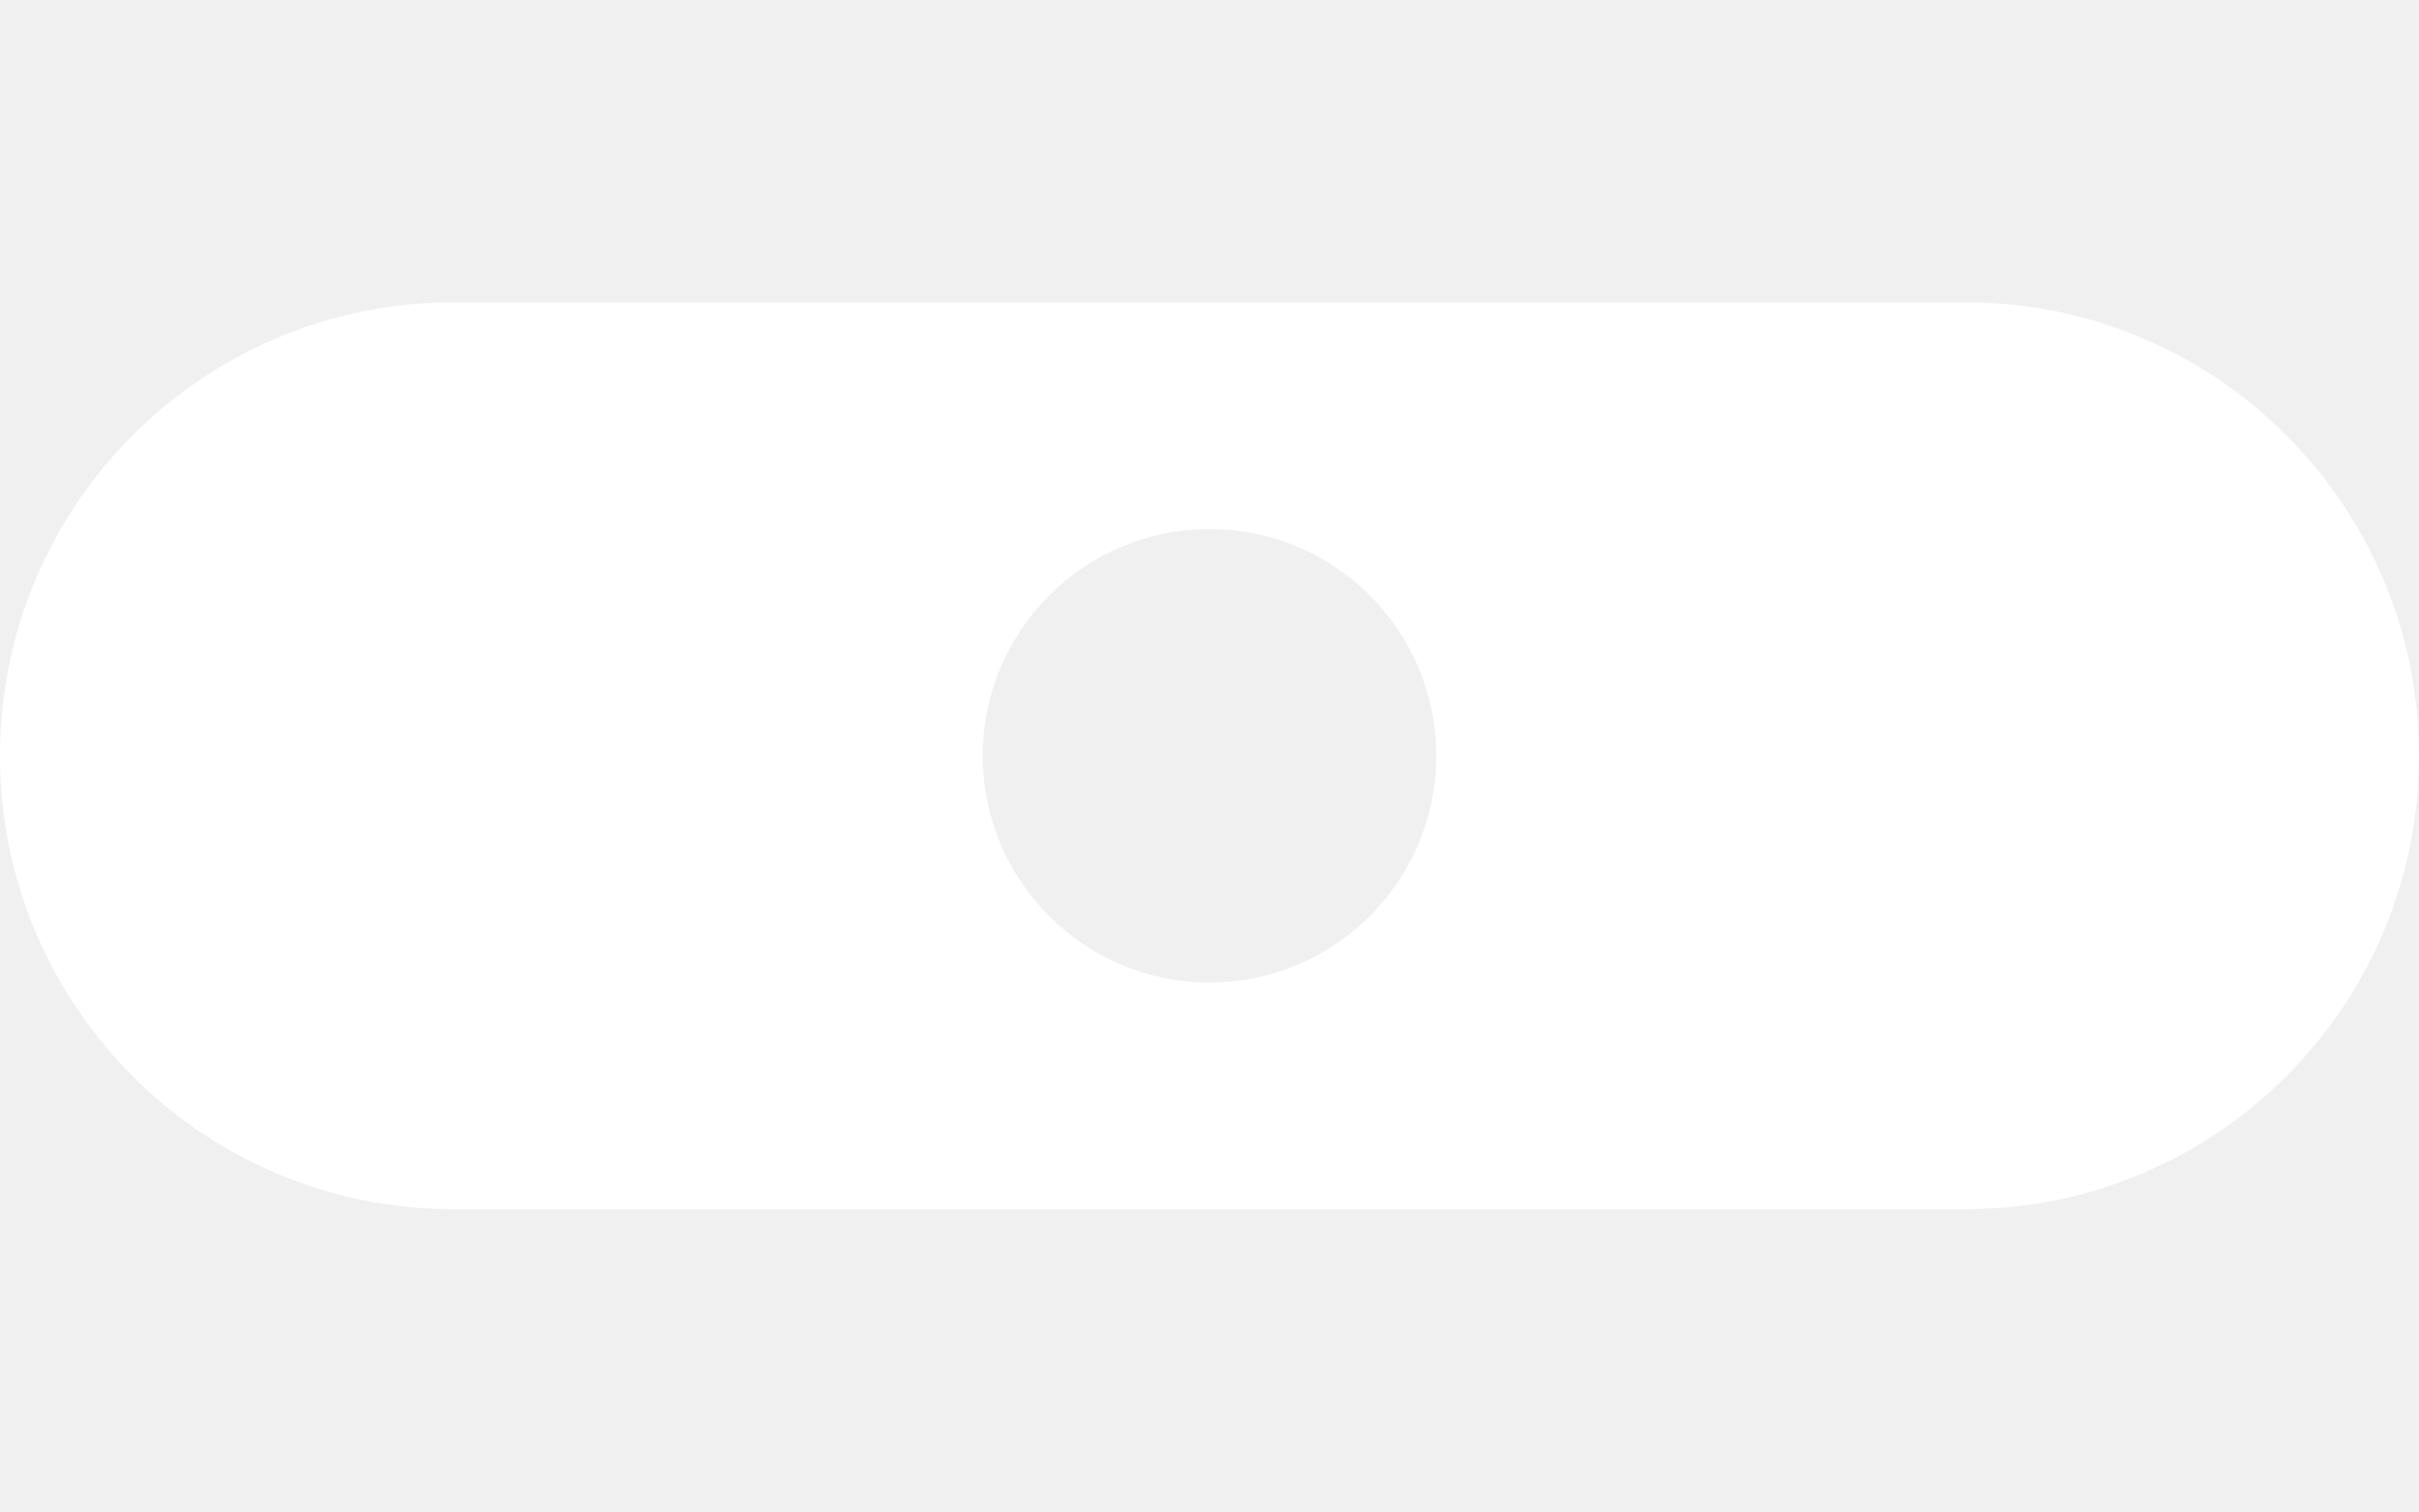
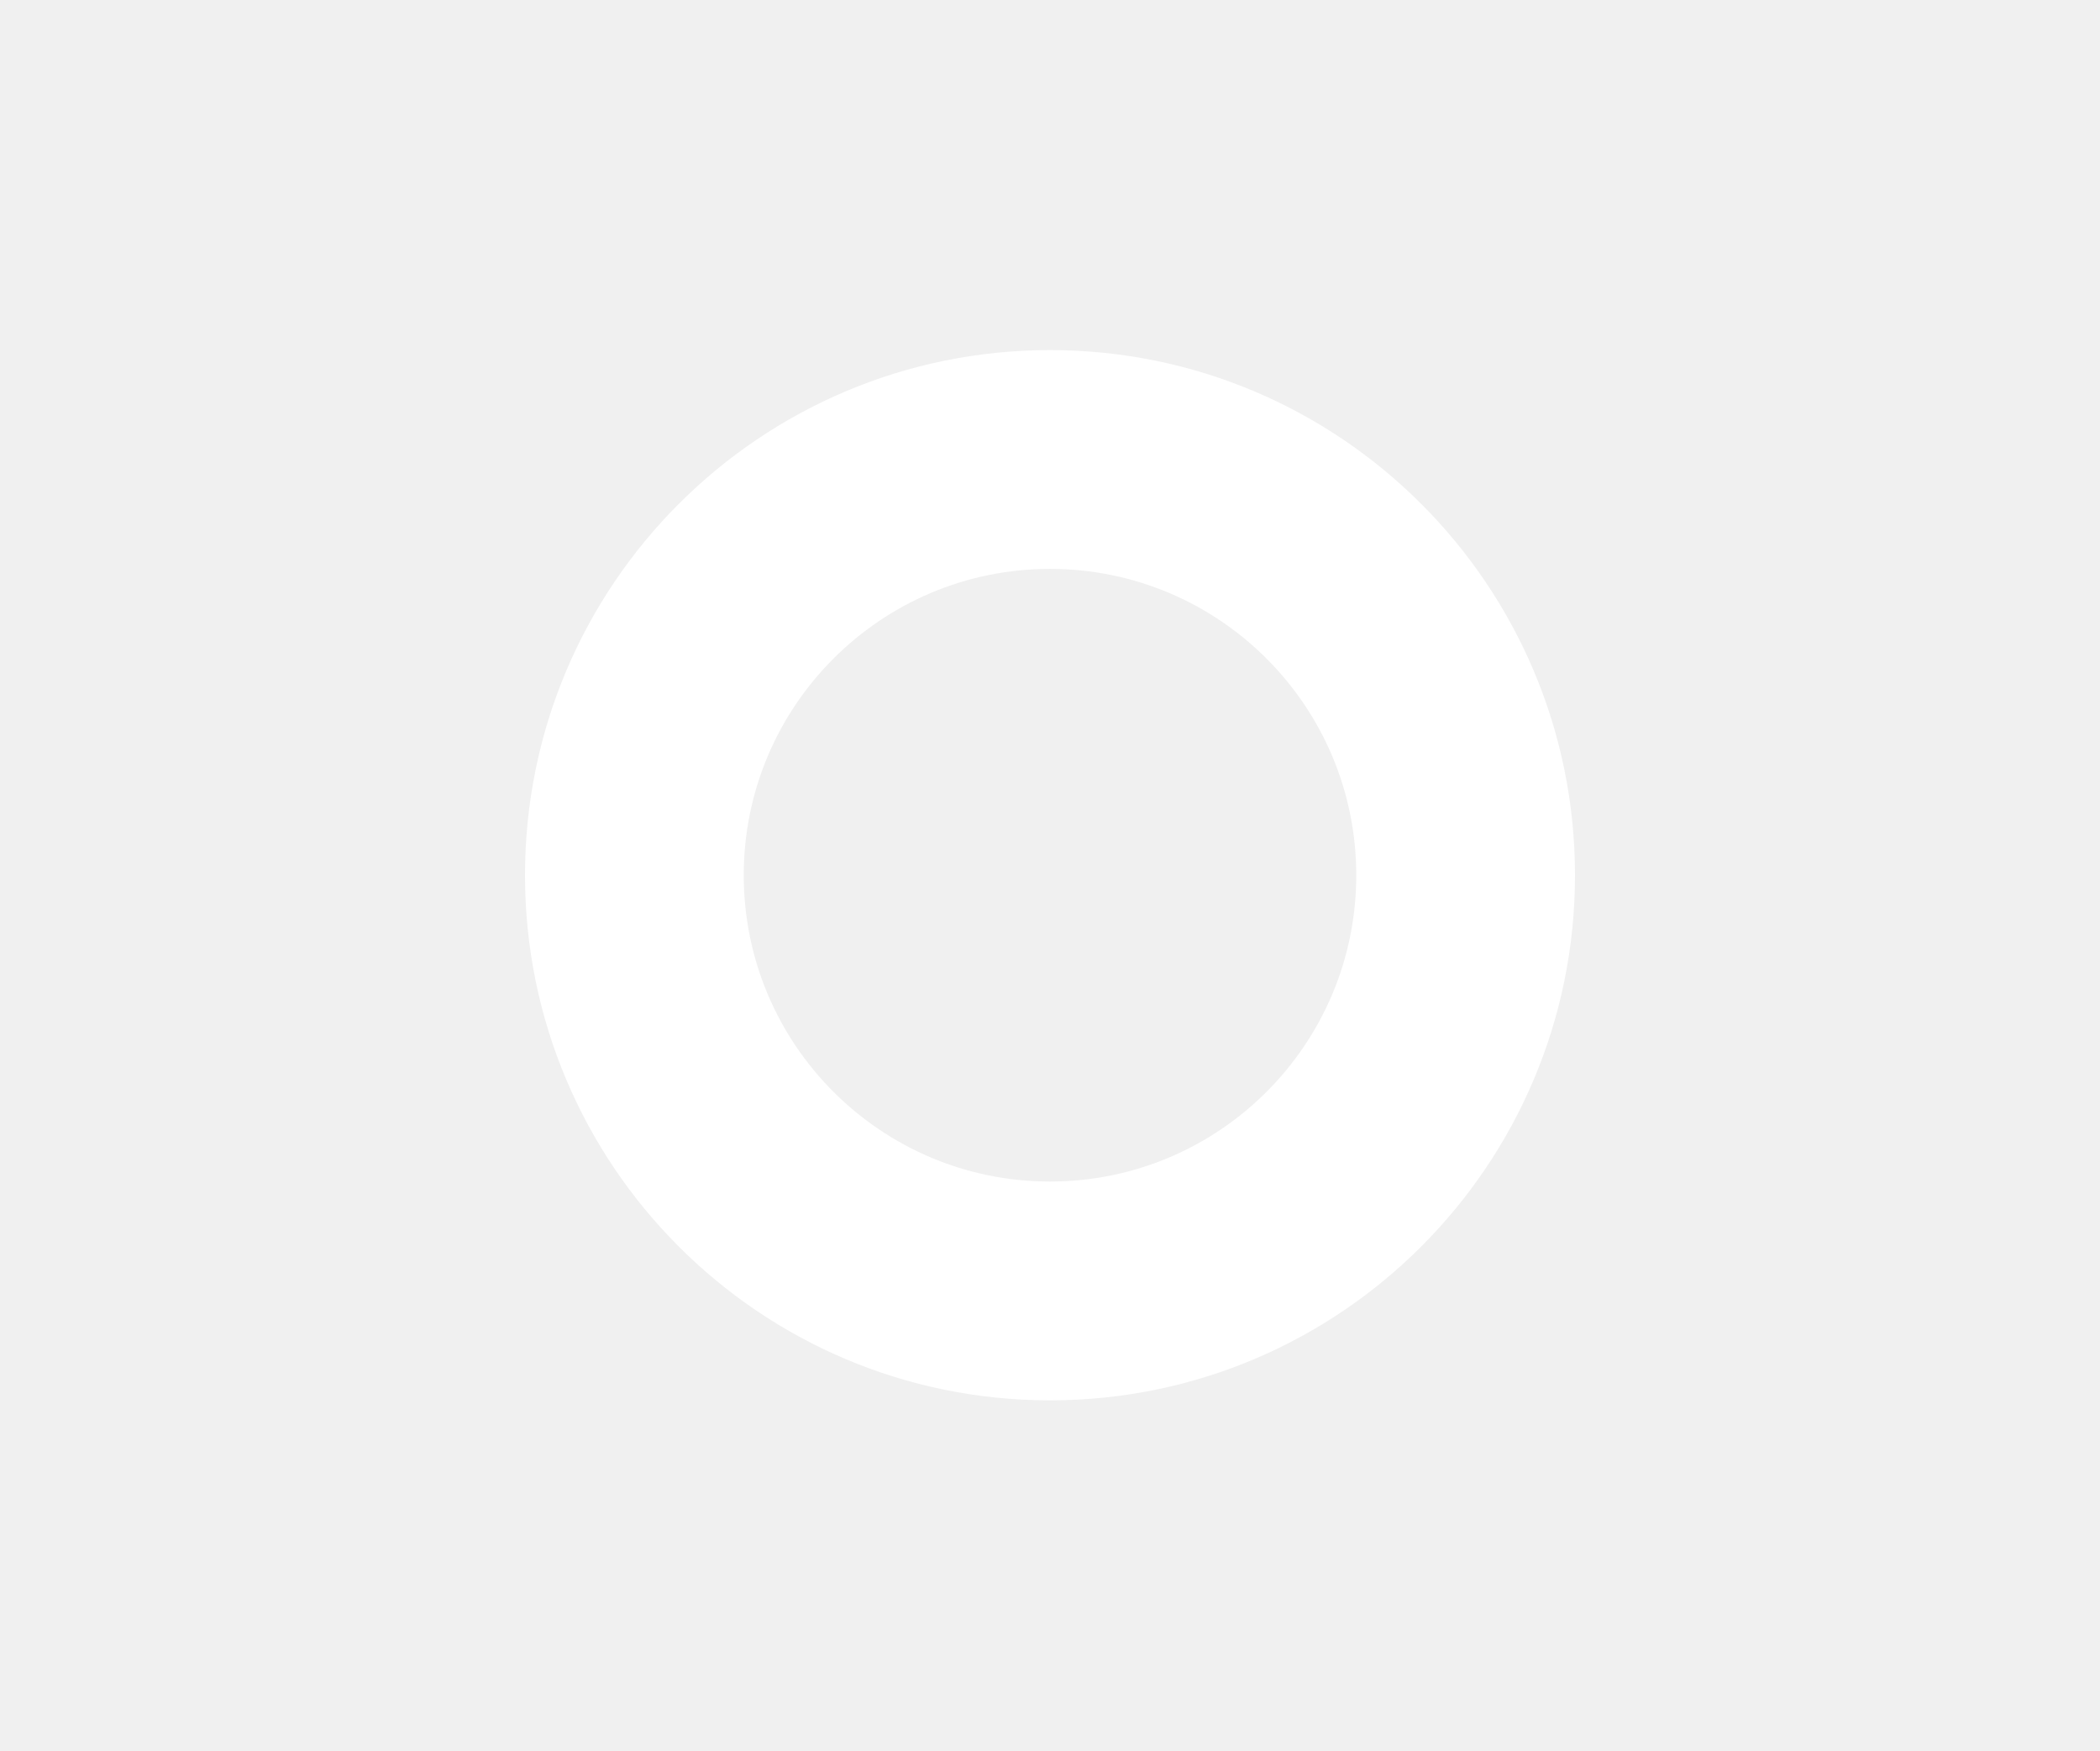
- <svg xmlns="http://www.w3.org/2000/svg" width="64" height="40" viewBox="0 0 64 40" fill="none">
-   <path fill-rule="evenodd" clip-rule="evenodd" d="M12 8L52 8A12 12 0 0 1 52 32L12 32A12 12 0 0 1 12 8ZM26 20A6 6 0 1 1 38 20A6 6 0 1 1 26 20Z" fill="white" />
+ <svg xmlns="http://www.w3.org/2000/svg" width="48" height="40" viewBox="0 0 48 40" fill="none">
+   <path fill-rule="evenodd" clip-rule="evenodd" d="M12 20A12 12 0 1 1 36 20A12 12 0 1 1 12 20ZM17 20A7 7 0 1 1 31 20A7 7 0 1 1 17 20Z" fill="white" />
</svg>
